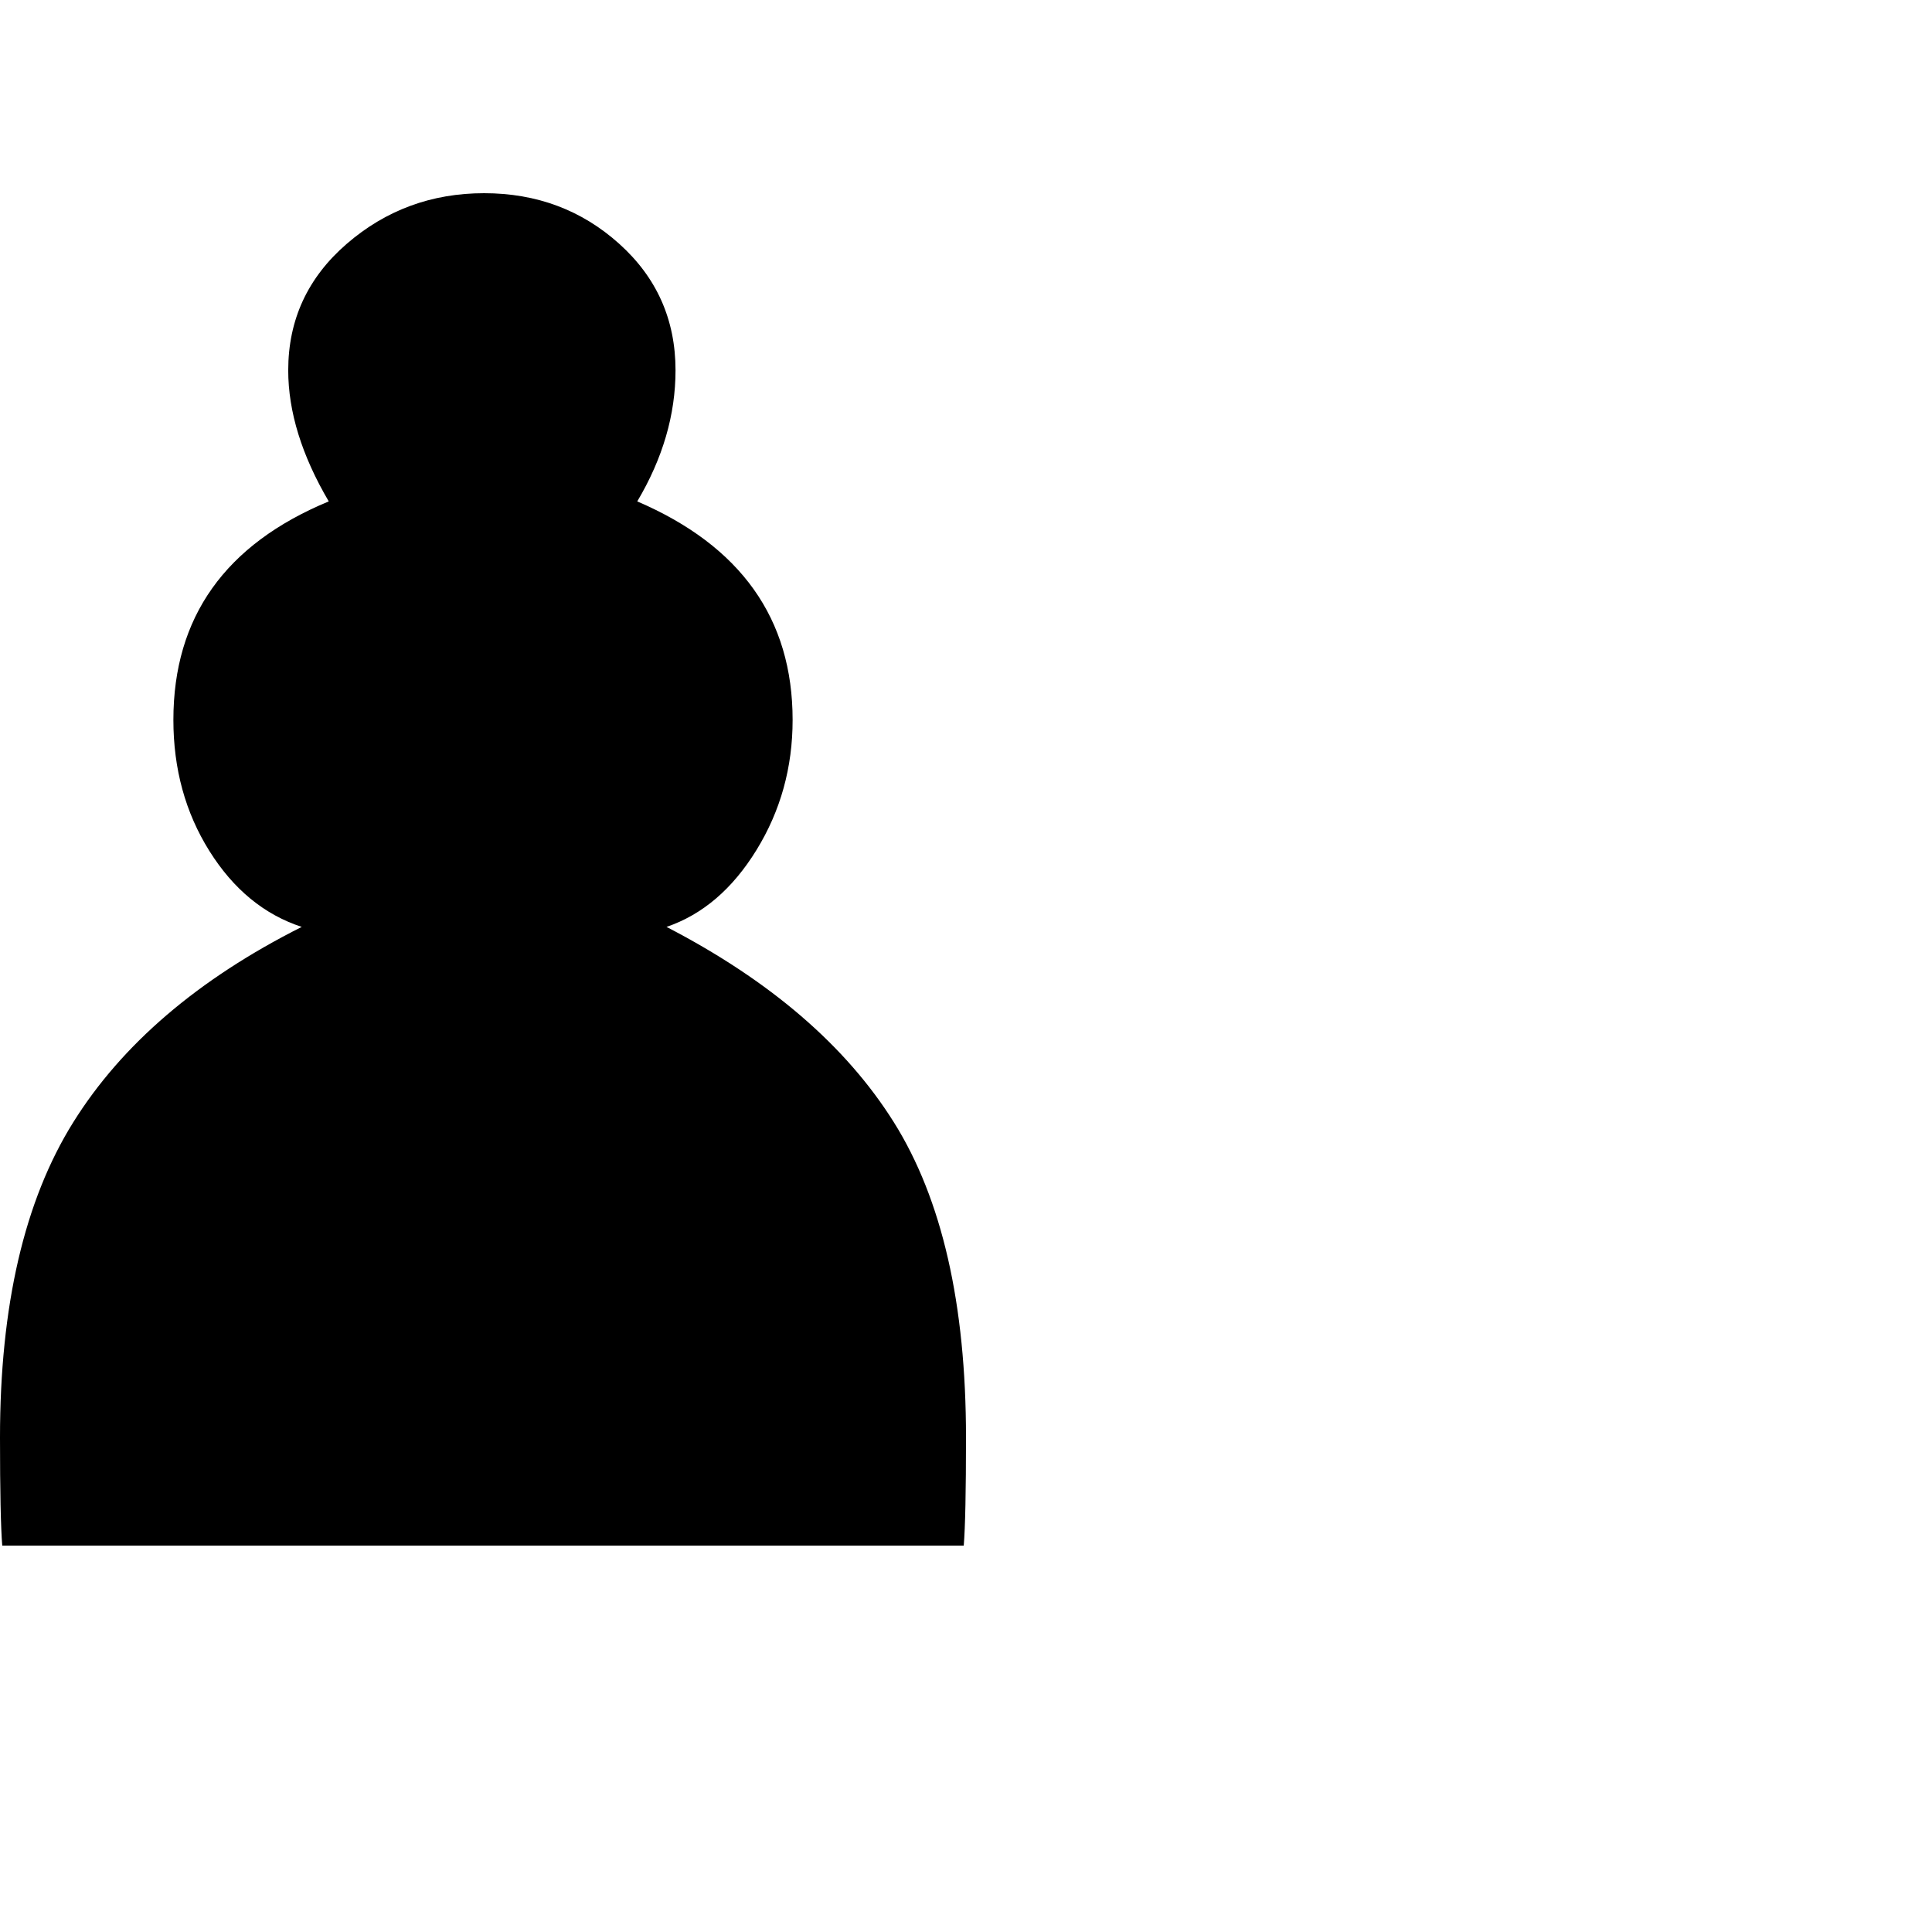
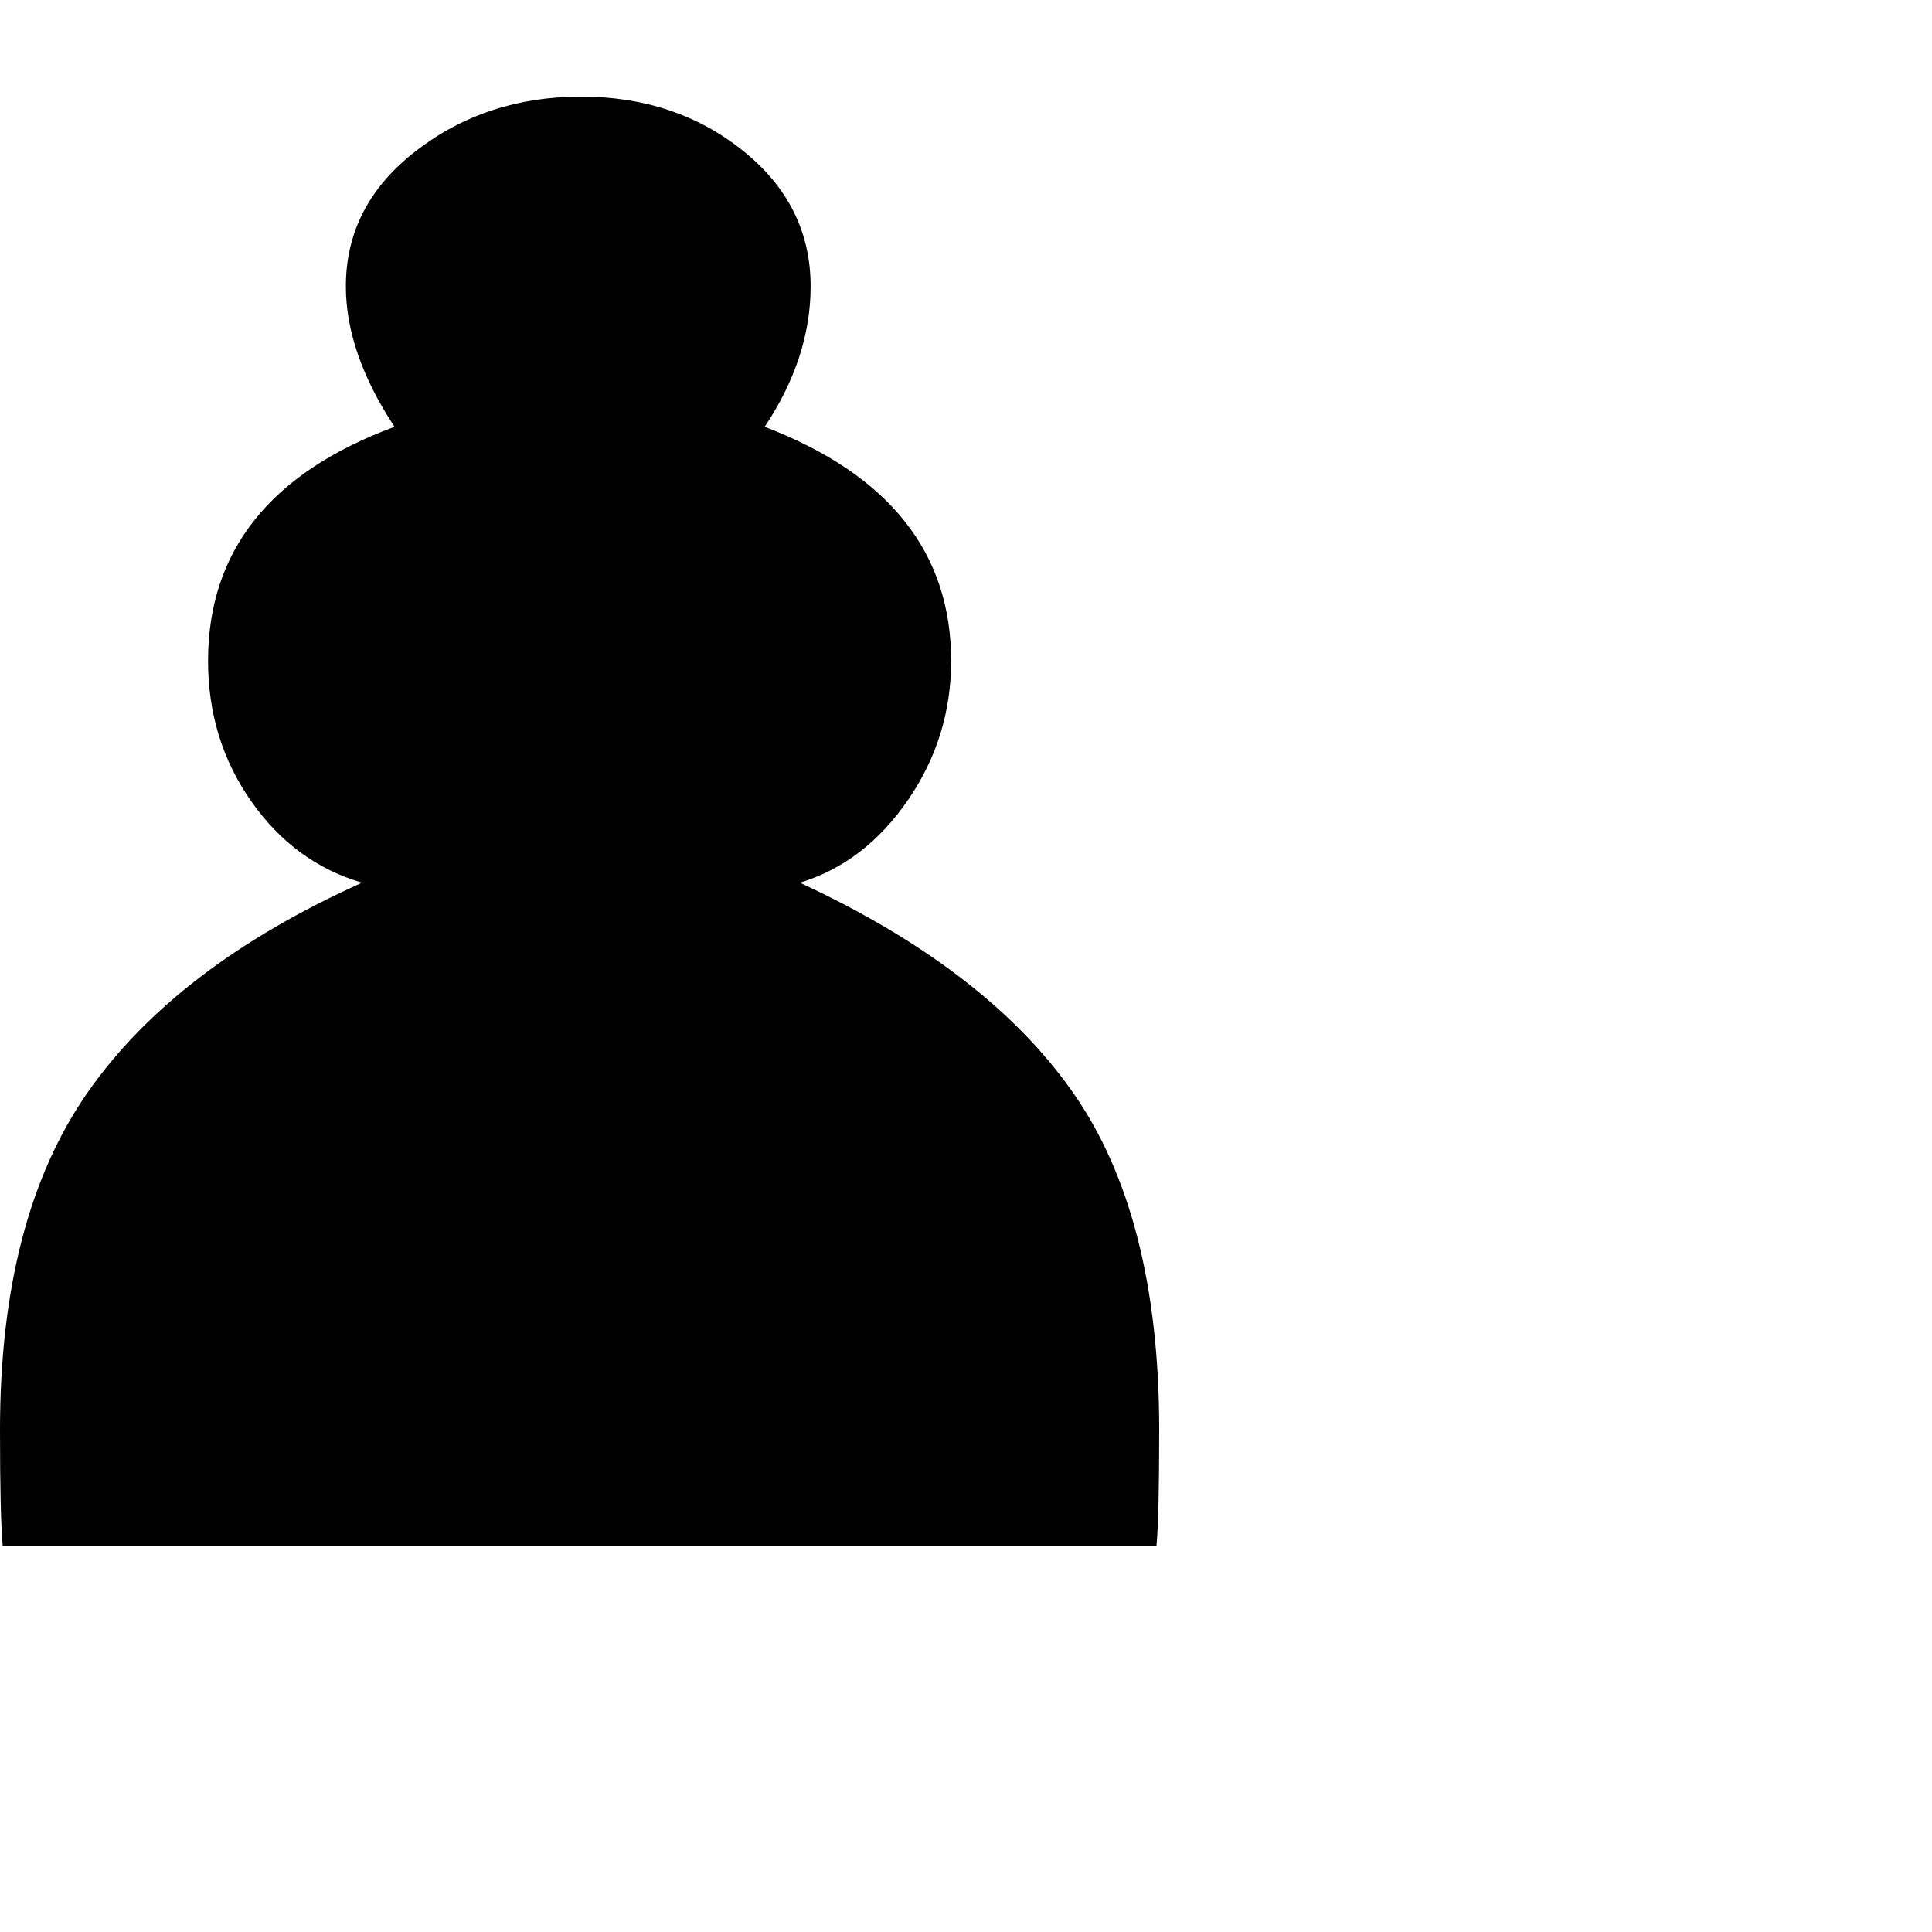
<svg xmlns="http://www.w3.org/2000/svg" height="1024" width="1024" version="1.1" id="svg4375" viewBox="0 0 1024 1024" xml:space="preserve">
  <defs id="defs4">
    <linearGradient id="linearGradient8000">
      <stop style="stop-color:#000000;stop-opacity:1;" offset="0" id="stop7998" />
    </linearGradient>
    <clipPath clipPathUnits="userSpaceOnUse" id="clipPath6029">
      <g id="use6031" />
    </clipPath>
    <clipPath clipPathUnits="userSpaceOnUse" id="clipPath6029-3">
      <g id="use6031-9" />
    </clipPath>
    <clipPath clipPathUnits="userSpaceOnUse" id="clipPath6029-85">
      <g id="use6031-4" />
    </clipPath>
    <clipPath clipPathUnits="userSpaceOnUse" id="clipPath6029-9">
      <g id="use6031-8" />
    </clipPath>
    <clipPath clipPathUnits="userSpaceOnUse" id="clipPath6029-8">
      <g id="use6031-0" />
    </clipPath>
    <clipPath clipPathUnits="userSpaceOnUse" id="clipPath8428">
      <g id="use8430" />
    </clipPath>
    <clipPath clipPathUnits="userSpaceOnUse" id="clipPath6029-5">
      <g id="use6031-6" />
    </clipPath>
    <clipPath clipPathUnits="userSpaceOnUse" id="clipPath6029-83">
      <g id="use6031-62" />
    </clipPath>
    <clipPath clipPathUnits="userSpaceOnUse" id="clipPath6029-6">
      <g id="use6031-3" />
    </clipPath>
    <clipPath clipPathUnits="userSpaceOnUse" id="clipPath6029-7">
      <g id="use6031-99" />
    </clipPath>
    <clipPath clipPathUnits="userSpaceOnUse" id="clipPath6029-30">
      <g id="use6031-5" />
    </clipPath>
    <clipPath clipPathUnits="userSpaceOnUse" id="clipPath6029-99">
      <g id="use6031-05" />
    </clipPath>
    <clipPath clipPathUnits="userSpaceOnUse" id="clipPath6029-4">
      <g id="use6031-39" />
    </clipPath>
    <clipPath clipPathUnits="userSpaceOnUse" id="clipPath6029-68">
      <g id="use6031-7" />
    </clipPath>
    <clipPath clipPathUnits="userSpaceOnUse" id="clipPath6029-92">
      <g id="use6031-76" />
    </clipPath>
    <clipPath clipPathUnits="userSpaceOnUse" id="clipPath6029-73">
      <g id="use6031-75" />
    </clipPath>
    <clipPath clipPathUnits="userSpaceOnUse" id="clipPath6029-1">
      <g id="use6031-1" />
    </clipPath>
    <clipPath clipPathUnits="userSpaceOnUse" id="clipPath6029-37">
      <g id="use6031-2" />
    </clipPath>
    <clipPath clipPathUnits="userSpaceOnUse" id="clipPath6029-67">
      <g id="use6031-81" />
    </clipPath>
    <clipPath clipPathUnits="userSpaceOnUse" id="clipPath6029-76">
      <g id="use6031-766" />
    </clipPath>
    <clipPath clipPathUnits="userSpaceOnUse" id="clipPath6029-685">
      <g id="use6031-19" />
    </clipPath>
    <clipPath clipPathUnits="userSpaceOnUse" id="clipPath6029-33">
      <g id="use6031-37" />
    </clipPath>
    <clipPath clipPathUnits="userSpaceOnUse" id="clipPath6029-40">
      <g id="use6031-46" />
    </clipPath>
    <clipPath clipPathUnits="userSpaceOnUse" id="clipPath6029-764">
      <g id="use6031-29" />
    </clipPath>
    <clipPath clipPathUnits="userSpaceOnUse" id="clipPath6029-44">
      <g id="use6031-00" />
    </clipPath>
    <clipPath clipPathUnits="userSpaceOnUse" id="clipPath6029-77">
      <g id="use6031-68" />
    </clipPath>
    <clipPath clipPathUnits="userSpaceOnUse" id="clipPath6029-31">
      <g id="use6031-86" />
    </clipPath>
    <clipPath clipPathUnits="userSpaceOnUse" id="clipPath6029-62">
      <g id="use6031-58" />
    </clipPath>
    <clipPath clipPathUnits="userSpaceOnUse" id="clipPath6029-56">
      <g id="use6031-77" />
    </clipPath>
    <clipPath clipPathUnits="userSpaceOnUse" id="clipPath6029-18">
      <g id="use6031-26" />
    </clipPath>
    <clipPath clipPathUnits="userSpaceOnUse" id="clipPath6029-2">
      <g id="use6031-91" />
    </clipPath>
    <clipPath clipPathUnits="userSpaceOnUse" id="clipPath6029-0">
      <g id="use6031-17" />
    </clipPath>
    <clipPath clipPathUnits="userSpaceOnUse" id="clipPath6029-373">
      <g id="use6031-80" />
    </clipPath>
    <clipPath clipPathUnits="userSpaceOnUse" id="clipPath6029-98">
      <g id="use6031-773" />
    </clipPath>
    <clipPath clipPathUnits="userSpaceOnUse" id="clipPath6029-24">
      <g id="use6031-44" />
    </clipPath>
    <clipPath clipPathUnits="userSpaceOnUse" id="clipPath6029-185">
      <g id="use6031-61" />
    </clipPath>
    <clipPath clipPathUnits="userSpaceOnUse" id="clipPath6029-87">
      <g id="use6031-79" />
    </clipPath>
    <clipPath clipPathUnits="userSpaceOnUse" id="clipPath6029-19">
      <g id="use6031-45" />
    </clipPath>
    <clipPath clipPathUnits="userSpaceOnUse" id="clipPath6029-52">
      <g id="use6031-25" />
    </clipPath>
    <clipPath clipPathUnits="userSpaceOnUse" id="clipPath6029-79">
      <g id="use6031-59" />
    </clipPath>
    <clipPath clipPathUnits="userSpaceOnUse" id="clipPath6029-60">
      <g id="use6031-50" />
    </clipPath>
    <clipPath clipPathUnits="userSpaceOnUse" id="clipPath6029-440">
      <g id="use6031-056" />
    </clipPath>
    <clipPath clipPathUnits="userSpaceOnUse" id="clipPath6029-65">
      <g id="use6031-97" />
    </clipPath>
    <clipPath clipPathUnits="userSpaceOnUse" id="clipPath6029-768">
      <g id="use6031-35" />
    </clipPath>
    <clipPath clipPathUnits="userSpaceOnUse" id="clipPath6029-404">
      <g id="use6031-43" />
    </clipPath>
    <clipPath clipPathUnits="userSpaceOnUse" id="clipPath6029-306">
      <g id="use6031-376" />
    </clipPath>
    <clipPath clipPathUnits="userSpaceOnUse" id="clipPath6029-71">
      <g id="use6031-66" />
    </clipPath>
    <clipPath clipPathUnits="userSpaceOnUse" id="clipPath6029-731">
      <g id="use6031-626" />
    </clipPath>
    <clipPath clipPathUnits="userSpaceOnUse" id="clipPath6029-23">
      <g id="use6031-811" />
    </clipPath>
    <clipPath clipPathUnits="userSpaceOnUse" id="clipPath6029-198">
      <g id="use6031-16" />
    </clipPath>
    <clipPath clipPathUnits="userSpaceOnUse" id="clipPath6029-653">
      <g id="use6031-6268" />
    </clipPath>
    <clipPath clipPathUnits="userSpaceOnUse" id="clipPath6029-54">
      <g id="use6031-10" />
    </clipPath>
    <clipPath clipPathUnits="userSpaceOnUse" id="clipPath6029-32">
      <g id="use6031-175" />
    </clipPath>
    <clipPath clipPathUnits="userSpaceOnUse" id="clipPath6029-21">
      <g id="use6031-23" />
    </clipPath>
    <clipPath clipPathUnits="userSpaceOnUse" id="clipPath6029-49">
      <g id="use6031-93" />
    </clipPath>
    <clipPath clipPathUnits="userSpaceOnUse" id="clipPath6029-74">
      <g id="use6031-813" />
    </clipPath>
    <clipPath clipPathUnits="userSpaceOnUse" id="clipPath6029-39">
      <g id="use6031-52" />
    </clipPath>
    <clipPath clipPathUnits="userSpaceOnUse" id="clipPath6029-925">
      <g id="use6031-47" />
    </clipPath>
    <clipPath clipPathUnits="userSpaceOnUse" id="clipPath6029-47">
      <g id="use6031-24" />
    </clipPath>
    <clipPath clipPathUnits="userSpaceOnUse" id="clipPath6029-36">
      <g id="use6031-38" />
    </clipPath>
    <clipPath clipPathUnits="userSpaceOnUse" id="clipPath6029-682">
      <g id="use6031-477" />
    </clipPath>
    <clipPath clipPathUnits="userSpaceOnUse" id="clipPath6029-20">
      <g id="use6031-84" />
    </clipPath>
    <clipPath clipPathUnits="userSpaceOnUse" id="clipPath6029-04">
      <g id="use6031-18" />
    </clipPath>
    <clipPath clipPathUnits="userSpaceOnUse" id="clipPath6029-540">
      <g id="use6031-938" />
    </clipPath>
    <clipPath clipPathUnits="userSpaceOnUse" id="clipPath6029-51">
      <g id="use6031-163" />
    </clipPath>
    <clipPath clipPathUnits="userSpaceOnUse" id="clipPath6029-91">
      <g id="use6031-680" />
    </clipPath>
    <clipPath clipPathUnits="userSpaceOnUse" id="clipPath6029-41">
      <g id="use6031-454" />
    </clipPath>
    <clipPath clipPathUnits="userSpaceOnUse" id="clipPath6029-309">
      <g id="use6031-22" />
    </clipPath>
    <clipPath clipPathUnits="userSpaceOnUse" id="clipPath6029-88">
      <g id="use6031-63" />
    </clipPath>
    <clipPath clipPathUnits="userSpaceOnUse" id="clipPath6029-917">
      <g id="use6031-34" />
    </clipPath>
    <clipPath clipPathUnits="userSpaceOnUse" id="clipPath6029-42">
      <g id="use6031-004" />
    </clipPath>
    <clipPath clipPathUnits="userSpaceOnUse" id="clipPath6029-392">
      <g id="use6031-60" />
    </clipPath>
    <clipPath clipPathUnits="userSpaceOnUse" id="clipPath6029-677">
      <g id="use6031-94" />
    </clipPath>
    <clipPath clipPathUnits="userSpaceOnUse" id="clipPath6029-308">
      <g id="use6031-01" />
    </clipPath>
    <clipPath clipPathUnits="userSpaceOnUse" id="clipPath6029-53">
      <g id="use6031-90" />
    </clipPath>
    <clipPath clipPathUnits="userSpaceOnUse" id="clipPath6029-739">
      <g id="use6031-386" />
    </clipPath>
    <clipPath clipPathUnits="userSpaceOnUse" id="clipPath6029-59">
      <g id="use6031-261" />
    </clipPath>
    <clipPath clipPathUnits="userSpaceOnUse" id="clipPath6029-81">
      <g id="use6031-902" />
    </clipPath>
    <clipPath clipPathUnits="userSpaceOnUse" id="clipPath6029-17">
      <g id="use6031-02" />
    </clipPath>
    <clipPath clipPathUnits="userSpaceOnUse" id="clipPath6029-84">
      <g id="use6031-108" />
    </clipPath>
    <clipPath clipPathUnits="userSpaceOnUse" id="clipPath6029-514">
      <g id="use6031-31" />
    </clipPath>
    <clipPath clipPathUnits="userSpaceOnUse" id="clipPath6029-767">
      <g id="use6031-74" />
    </clipPath>
    <clipPath clipPathUnits="userSpaceOnUse" id="clipPath6029-209">
      <g id="use6031-95" />
    </clipPath>
    <clipPath clipPathUnits="userSpaceOnUse" id="clipPath6029-03">
      <g id="use6031-78" />
    </clipPath>
    <clipPath clipPathUnits="userSpaceOnUse" id="clipPath6029-776">
      <g id="use6031-776" />
    </clipPath>
    <clipPath clipPathUnits="userSpaceOnUse" id="clipPath6029-94">
      <g id="use6031-440" />
    </clipPath>
    <clipPath clipPathUnits="userSpaceOnUse" id="clipPath6029-90">
      <g id="use6031-30" />
    </clipPath>
    <clipPath clipPathUnits="userSpaceOnUse" id="clipPath6029-323">
      <g id="use6031-996" />
    </clipPath>
    <clipPath clipPathUnits="userSpaceOnUse" id="clipPath6029-45">
      <g id="use6031-28" />
    </clipPath>
    <clipPath clipPathUnits="userSpaceOnUse" id="clipPath6029-34">
      <g id="use6031-769" />
    </clipPath>
  </defs>
  <g id="layer1" style="display:inline">
-     <path fill="currentColor" d="m 337.753,265.752 q 82.35,35.352 82.35,115.81 0,37.79 -19.096,68.876 -19.096,31.086 -47.739,40.838 82.35,42.667 120.541,103.619 Q 512,655.848 512,761.905 512,804.571 510.807,819.2 H 1.193 Q 0,804.571 0,761.905 0,657.067 38.788,594.895 77.576,532.724 159.925,491.276 130.089,481.524 110.993,451.048 91.897,420.571 91.897,381.562 q 0,-81.676 82.35,-115.81 -21.483,-36.571 -21.483,-69.486 0,-40.229 31.03,-67.048 Q 214.825,102.4 256.597,102.4 q 41.772,0 71.608,26.819 29.837,26.819 29.837,67.048 0,35.352 -20.289,69.486 z" id="path17227" style="stroke-width:1.206" />
+     <path fill="currentColor" d="m 405.303,226.22 q 98.82,37.878 98.82,124.082 0,40.49 -22.915,73.796 -22.915,33.306 -57.287,43.755 98.82,45.714 144.649,111.02 Q 614.4,644.18 614.4,757.812 q 0,45.714 -1.432,61.388 H 1.432 Q 0,803.527 0,757.812 0,645.486 46.545,578.873 93.091,512.261 191.91,467.853 156.106,457.404 133.192,424.751 q -22.915,-32.653 -22.915,-74.449 0,-87.51 98.82,-124.082 -25.779,-39.184 -25.779,-74.449 0,-43.102 37.236,-71.837 Q 257.79,51.2 307.916,51.2 q 50.126,0 85.93,28.735 35.804,28.735 35.804,71.837 0,37.878 -24.347,74.449 z" id="path17227" style="stroke-width:1.368" />
  </g>
</svg>
